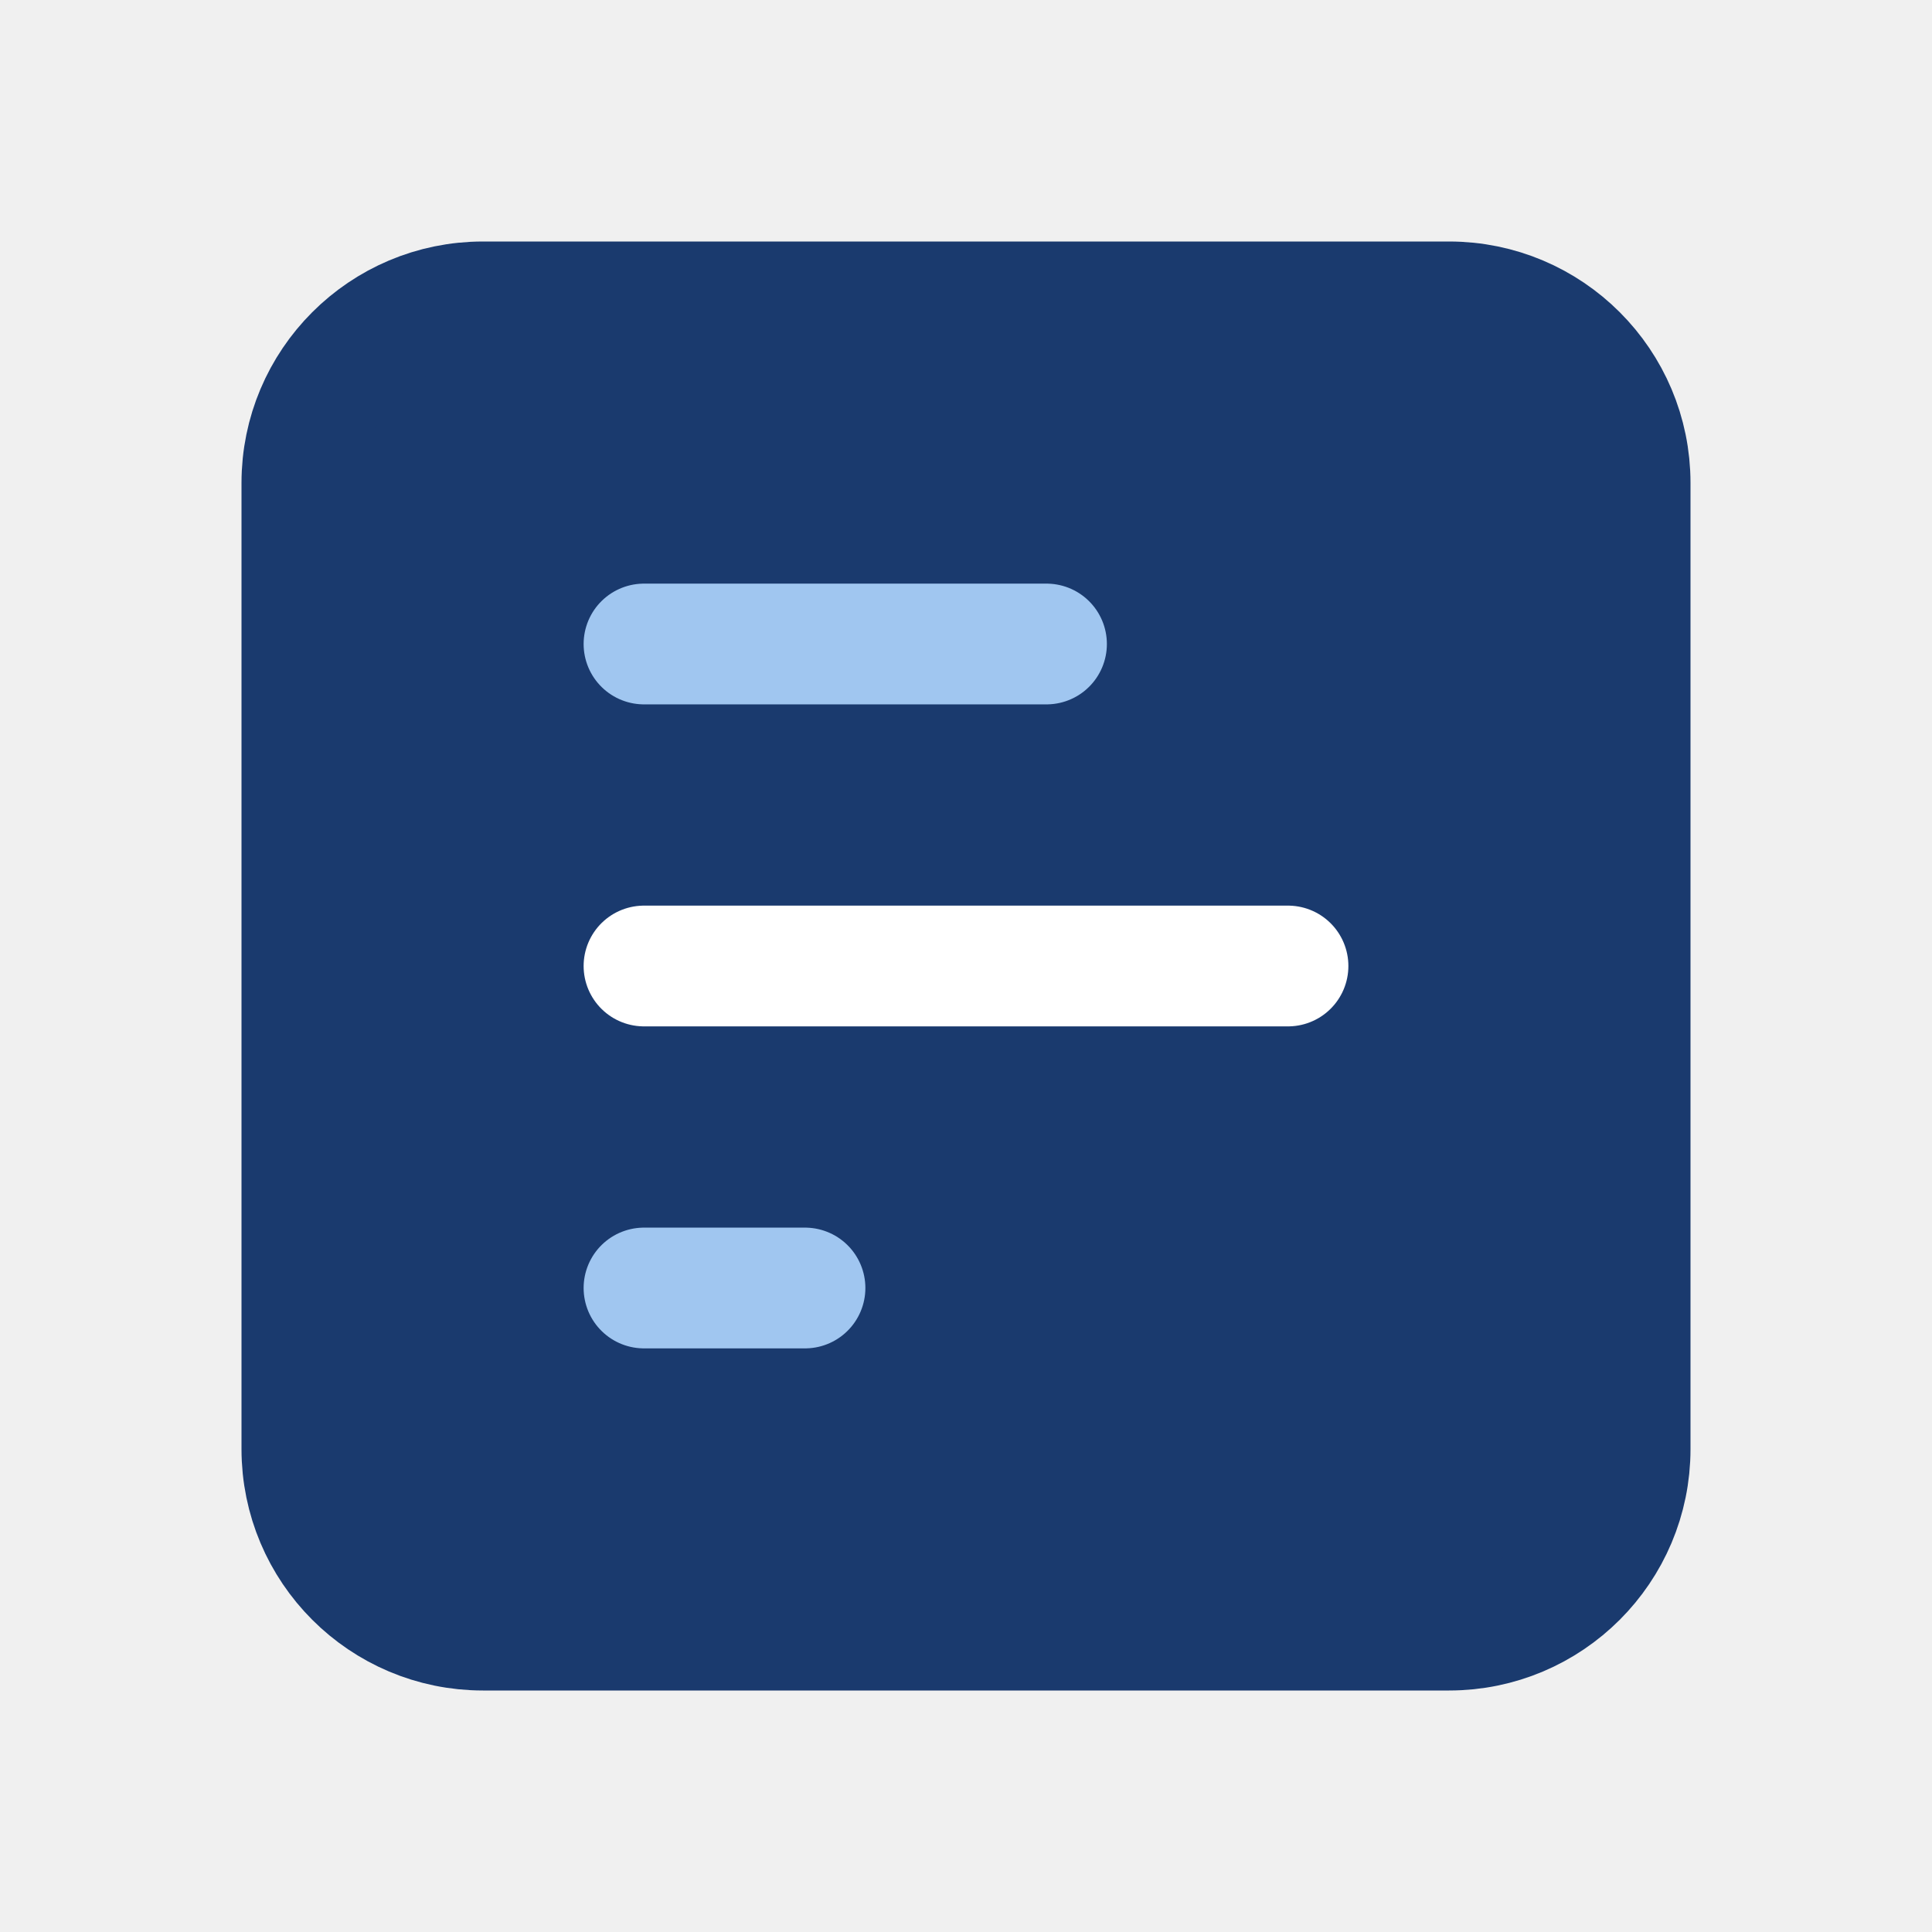
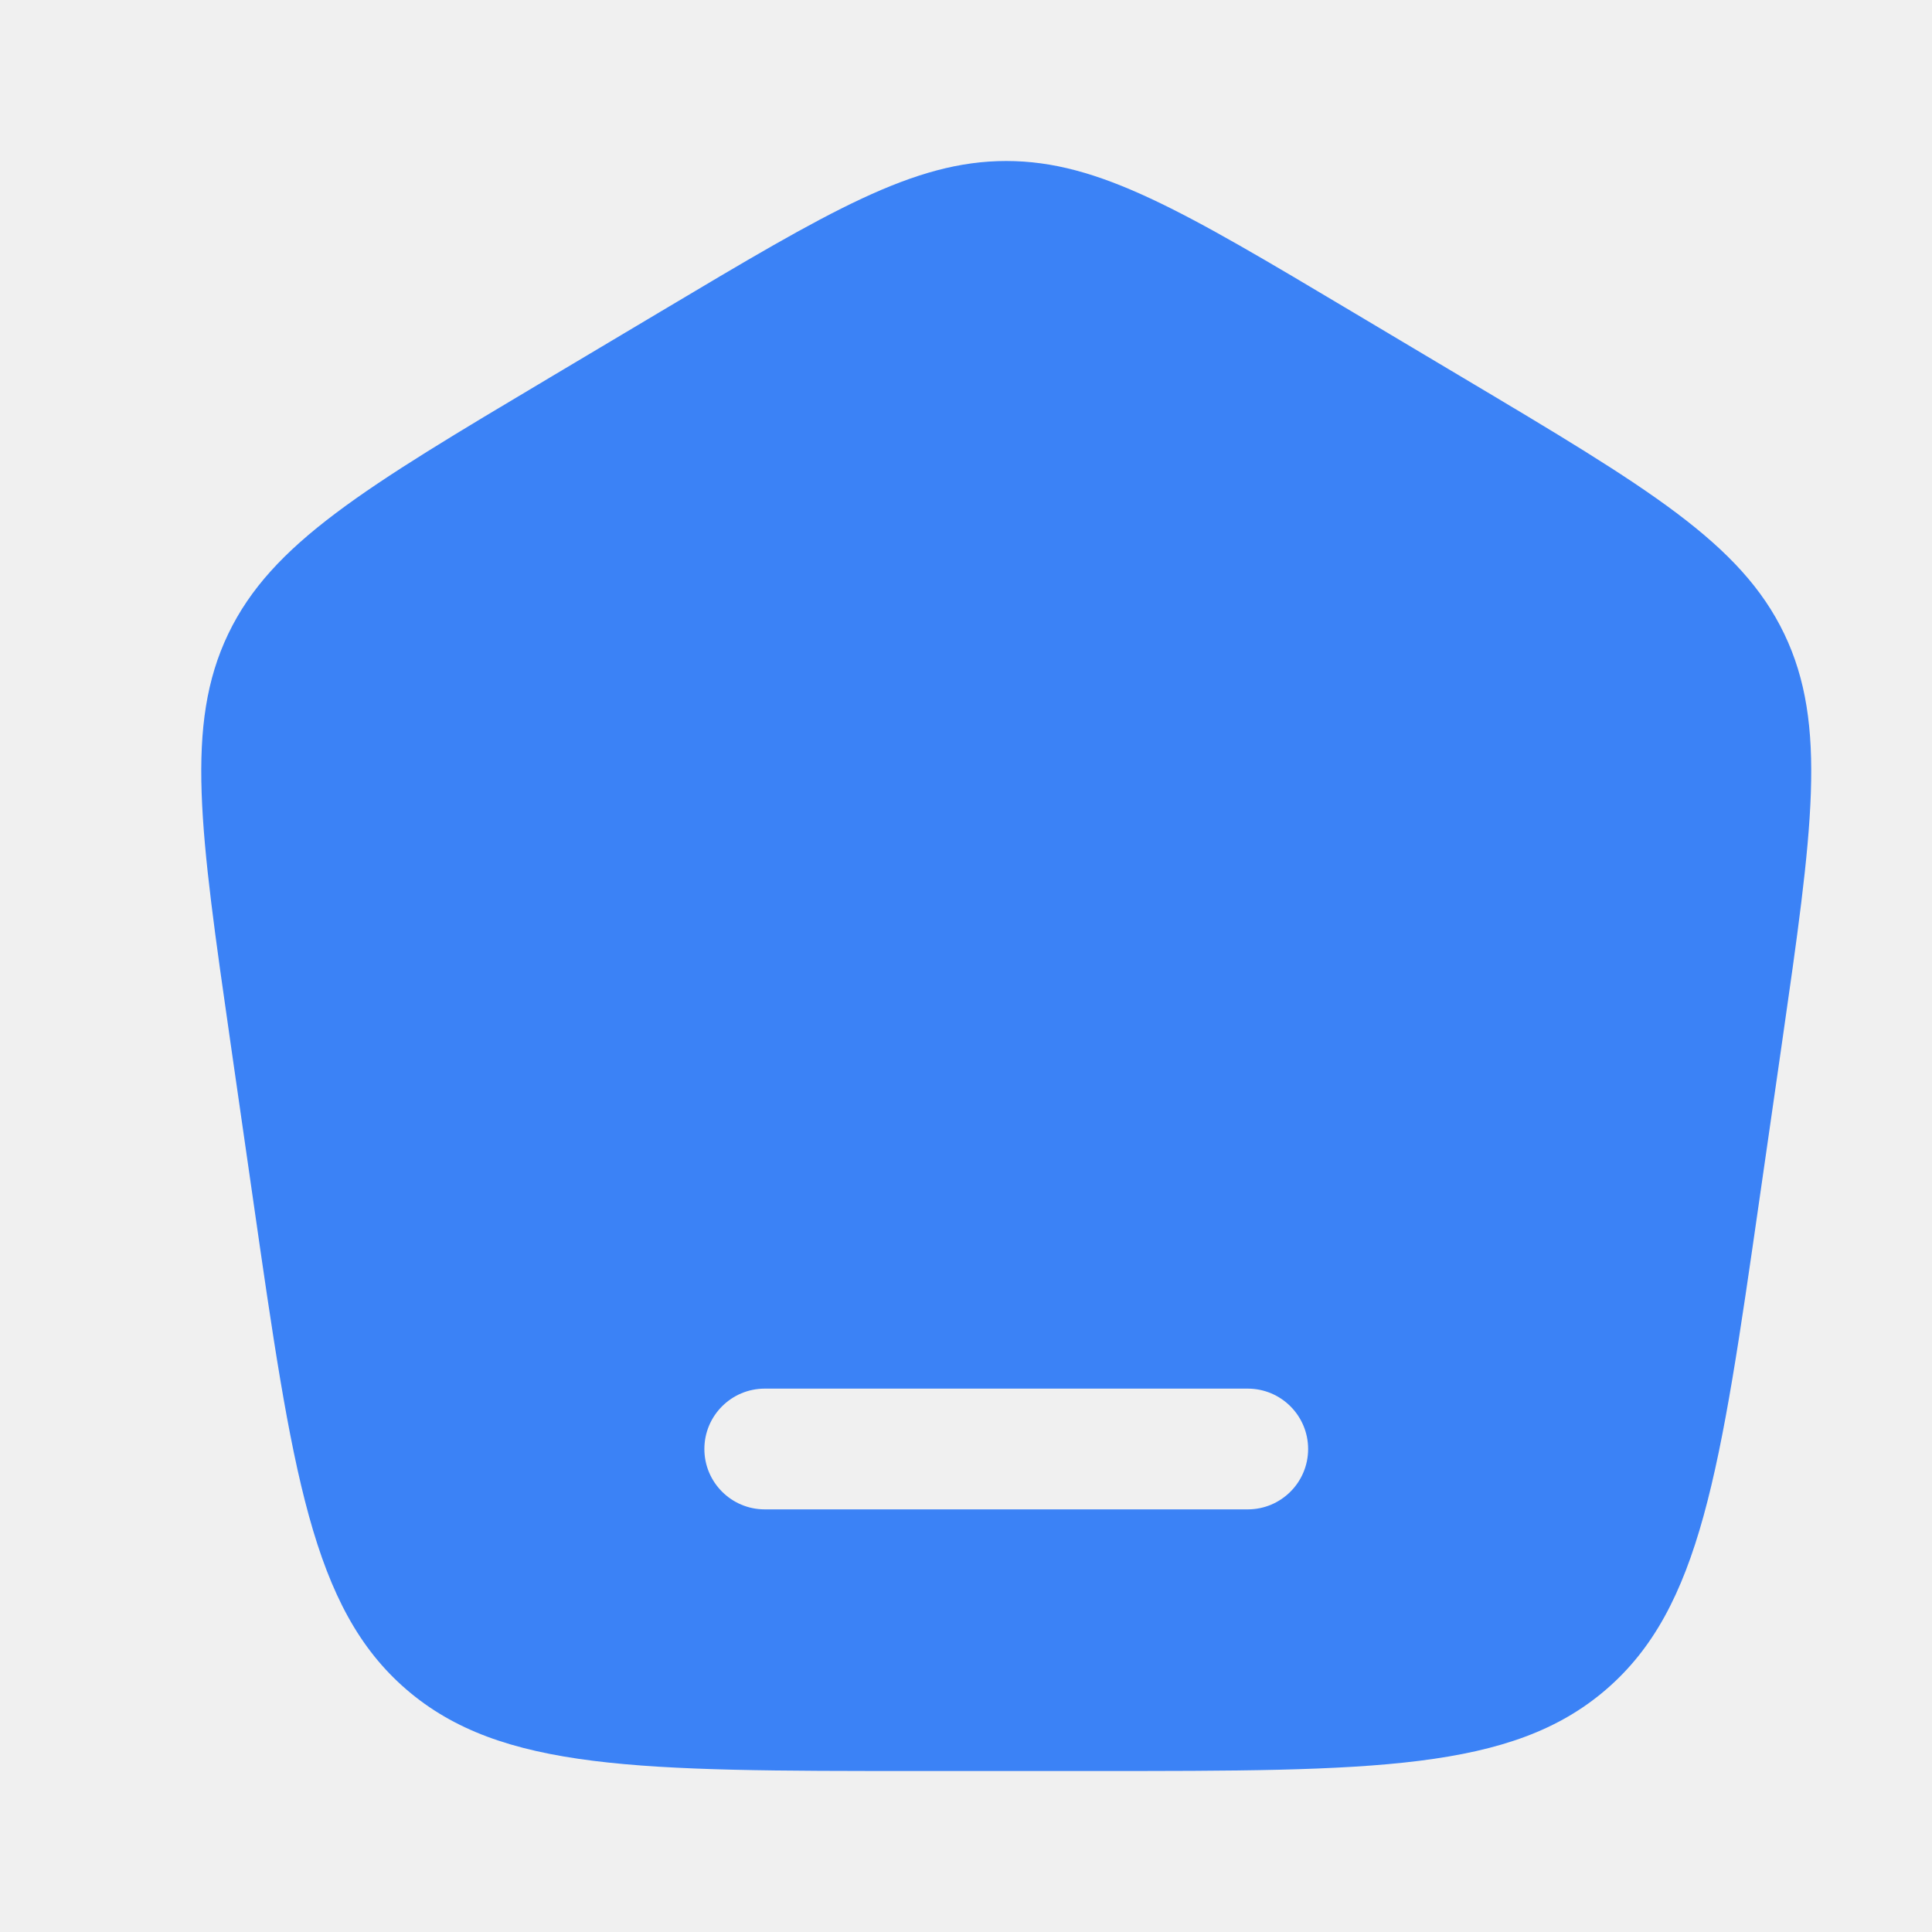
- <svg xmlns="http://www.w3.org/2000/svg" width="" height="" viewBox="0 0 24 24" fill="none">
-   <rect x="3.75" y="3.75" width="16.5" height="16.5" rx="2.25" fill="#1A3A6E" stroke="#1A3A6E" stroke-width="1.5" />
-   <path d="M8 8L13 8" stroke="#A0C6F0" stroke-width="1.5" stroke-linecap="round" stroke-linejoin="round" />
-   <path d="M8 12L16 12" stroke="white" stroke-width="1.5" stroke-linecap="round" stroke-linejoin="round" />
-   <path d="M8 16L10 16" stroke="#A0C6F0" stroke-width="1.5" stroke-linecap="round" stroke-linejoin="round" />
+ <svg xmlns="http://www.w3.org/2000/svg" width="24" height="24" viewBox="0 0 24 24" fill="none">
+   <path fill-rule="evenodd" clip-rule="evenodd" d="M2.835 7.875C2.295 9.002 2.485 10.321 2.864 12.958L3.143 14.895C3.63 18.283 3.874 19.976 5.049 20.988C6.224 22 7.947 22 11.394 22H13.606C17.053 22 18.776 22 19.951 20.988C21.126 19.976 21.37 18.283 21.857 14.895L22.136 12.958C22.515 10.321 22.705 9.002 22.165 7.875C21.624 6.748 20.474 6.062 18.173 4.692L16.788 3.867C14.699 2.622 13.654 2 12.5 2C11.346 2 10.301 2.622 8.212 3.867L6.827 4.692C4.526 6.062 3.376 6.748 2.835 7.875ZM8.75 18C8.75 17.586 9.086 17.25 9.5 17.25H15.5C15.914 17.25 16.25 17.586 16.25 18C16.25 18.414 15.914 18.75 15.5 18.75H9.5C9.086 18.75 8.75 18.414 8.75 18Z" fill="#3B82F6" />
</svg>
